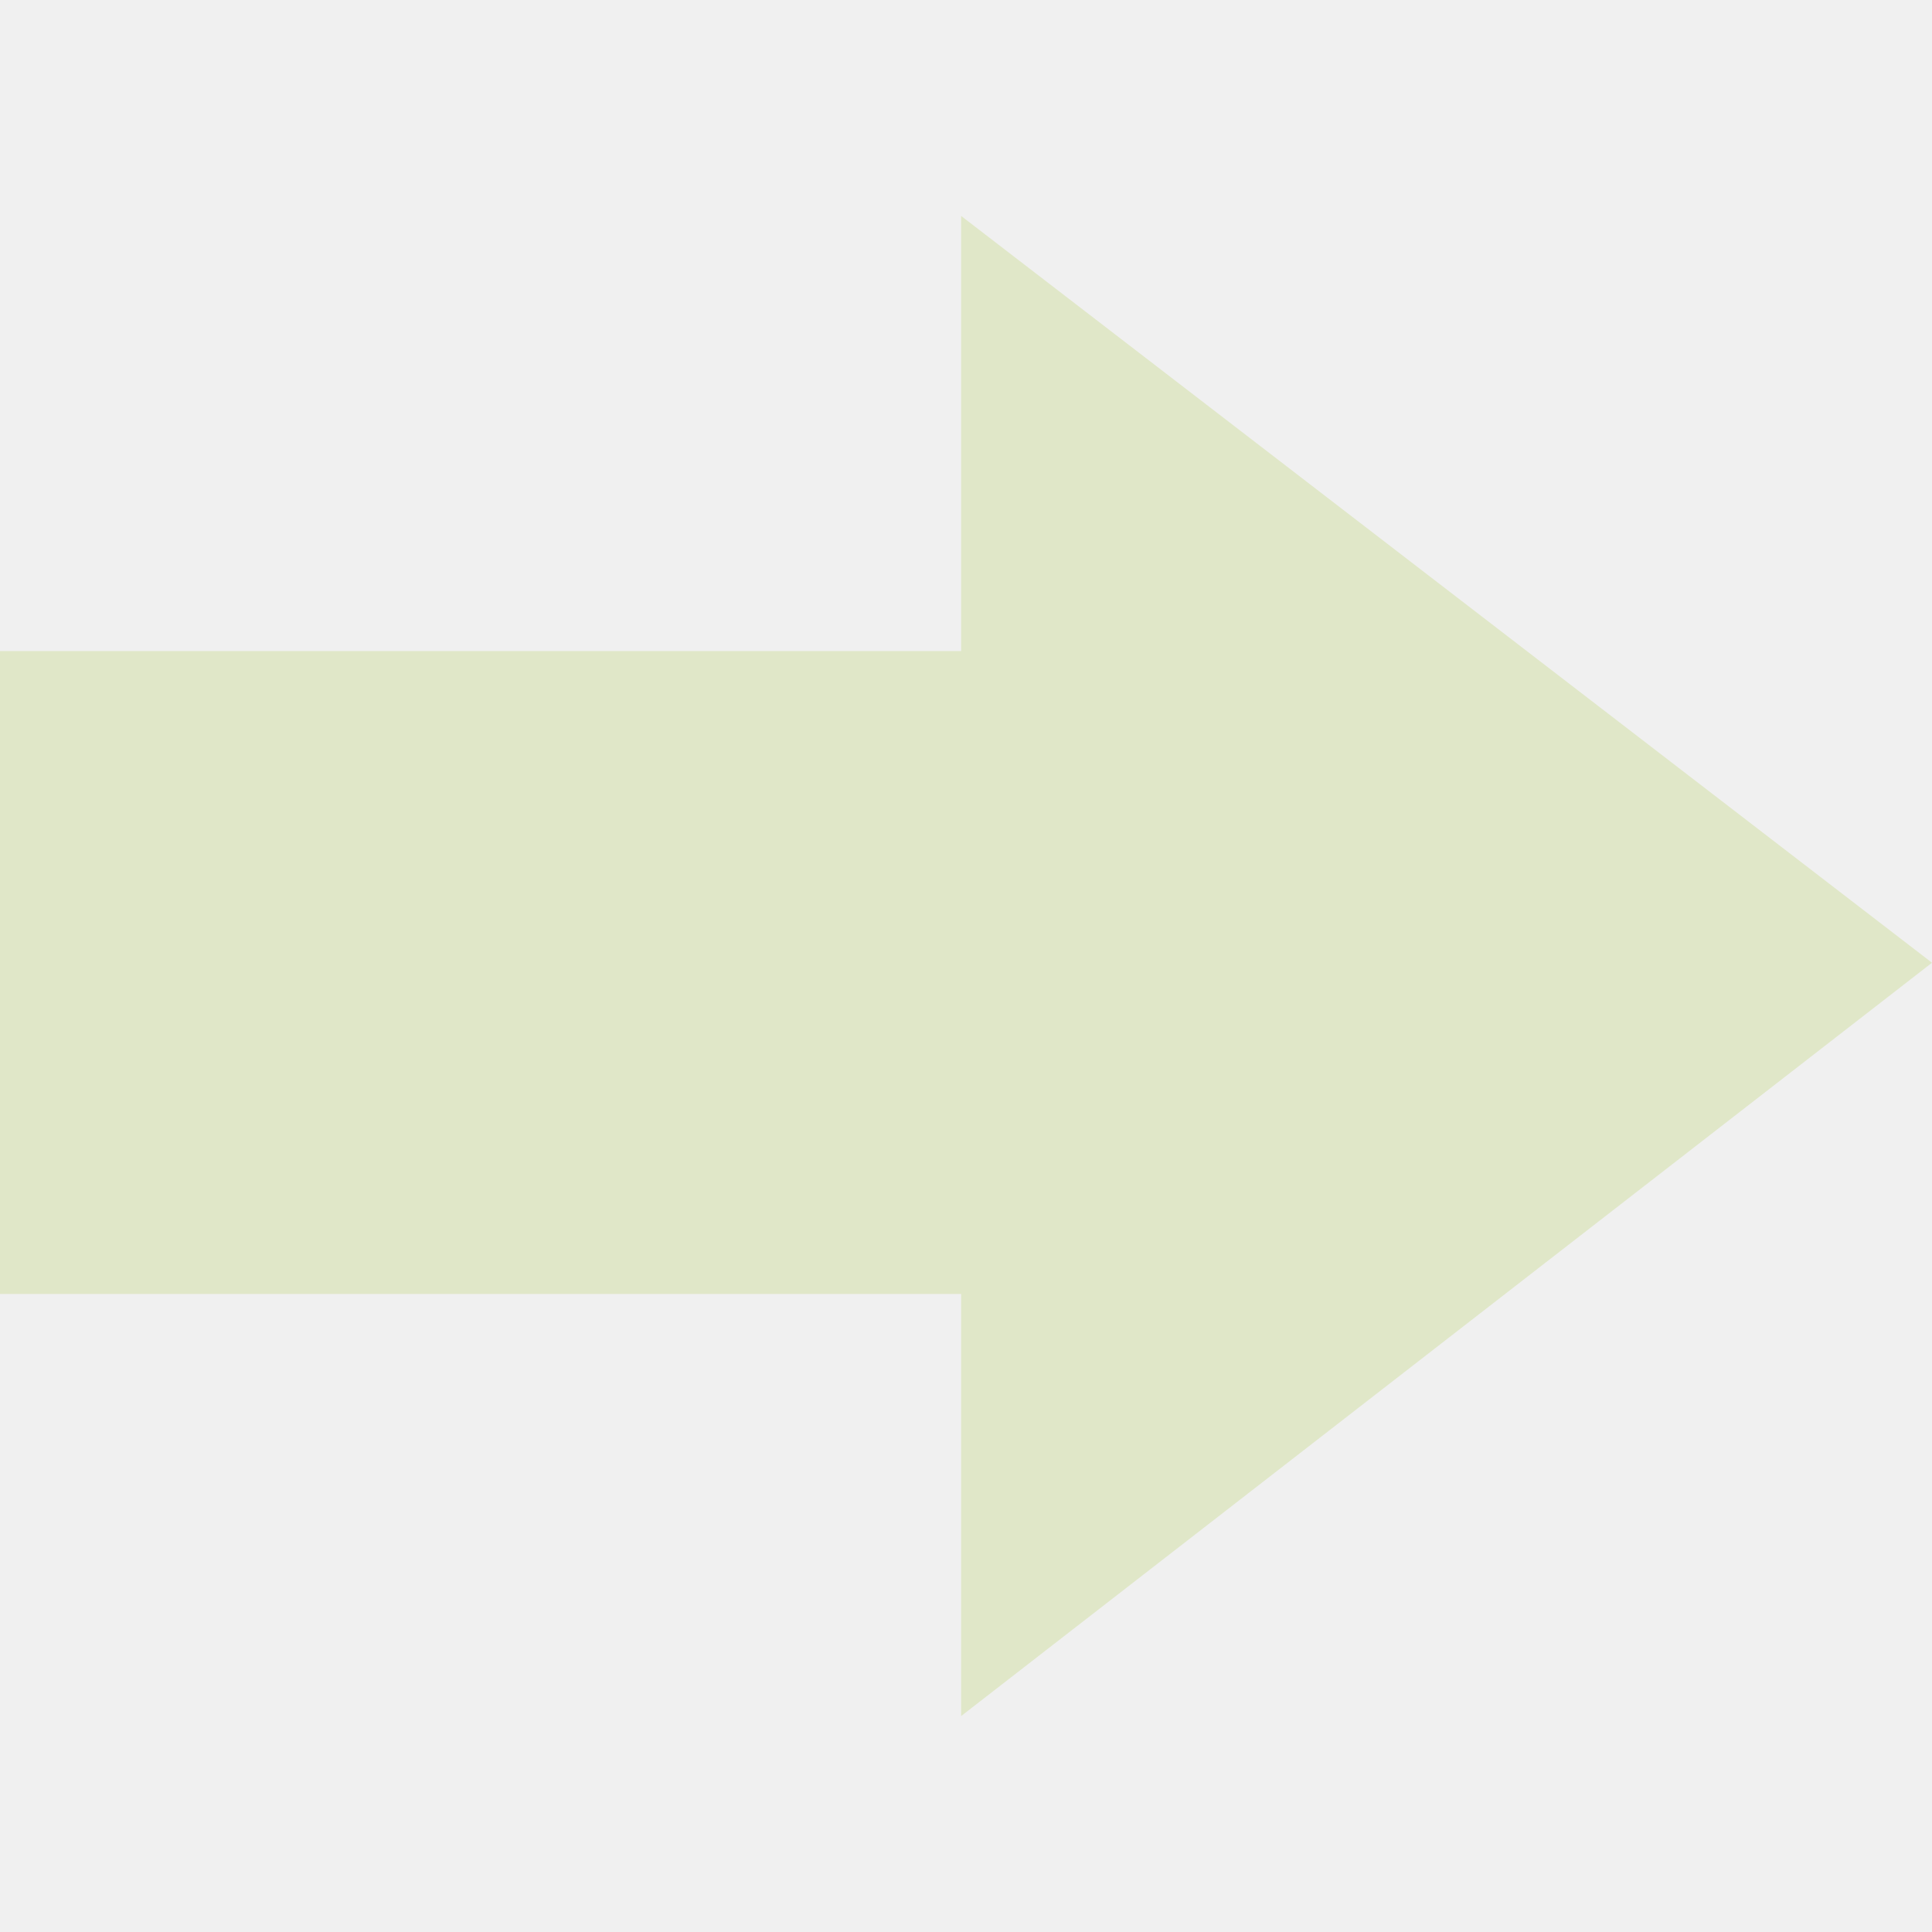
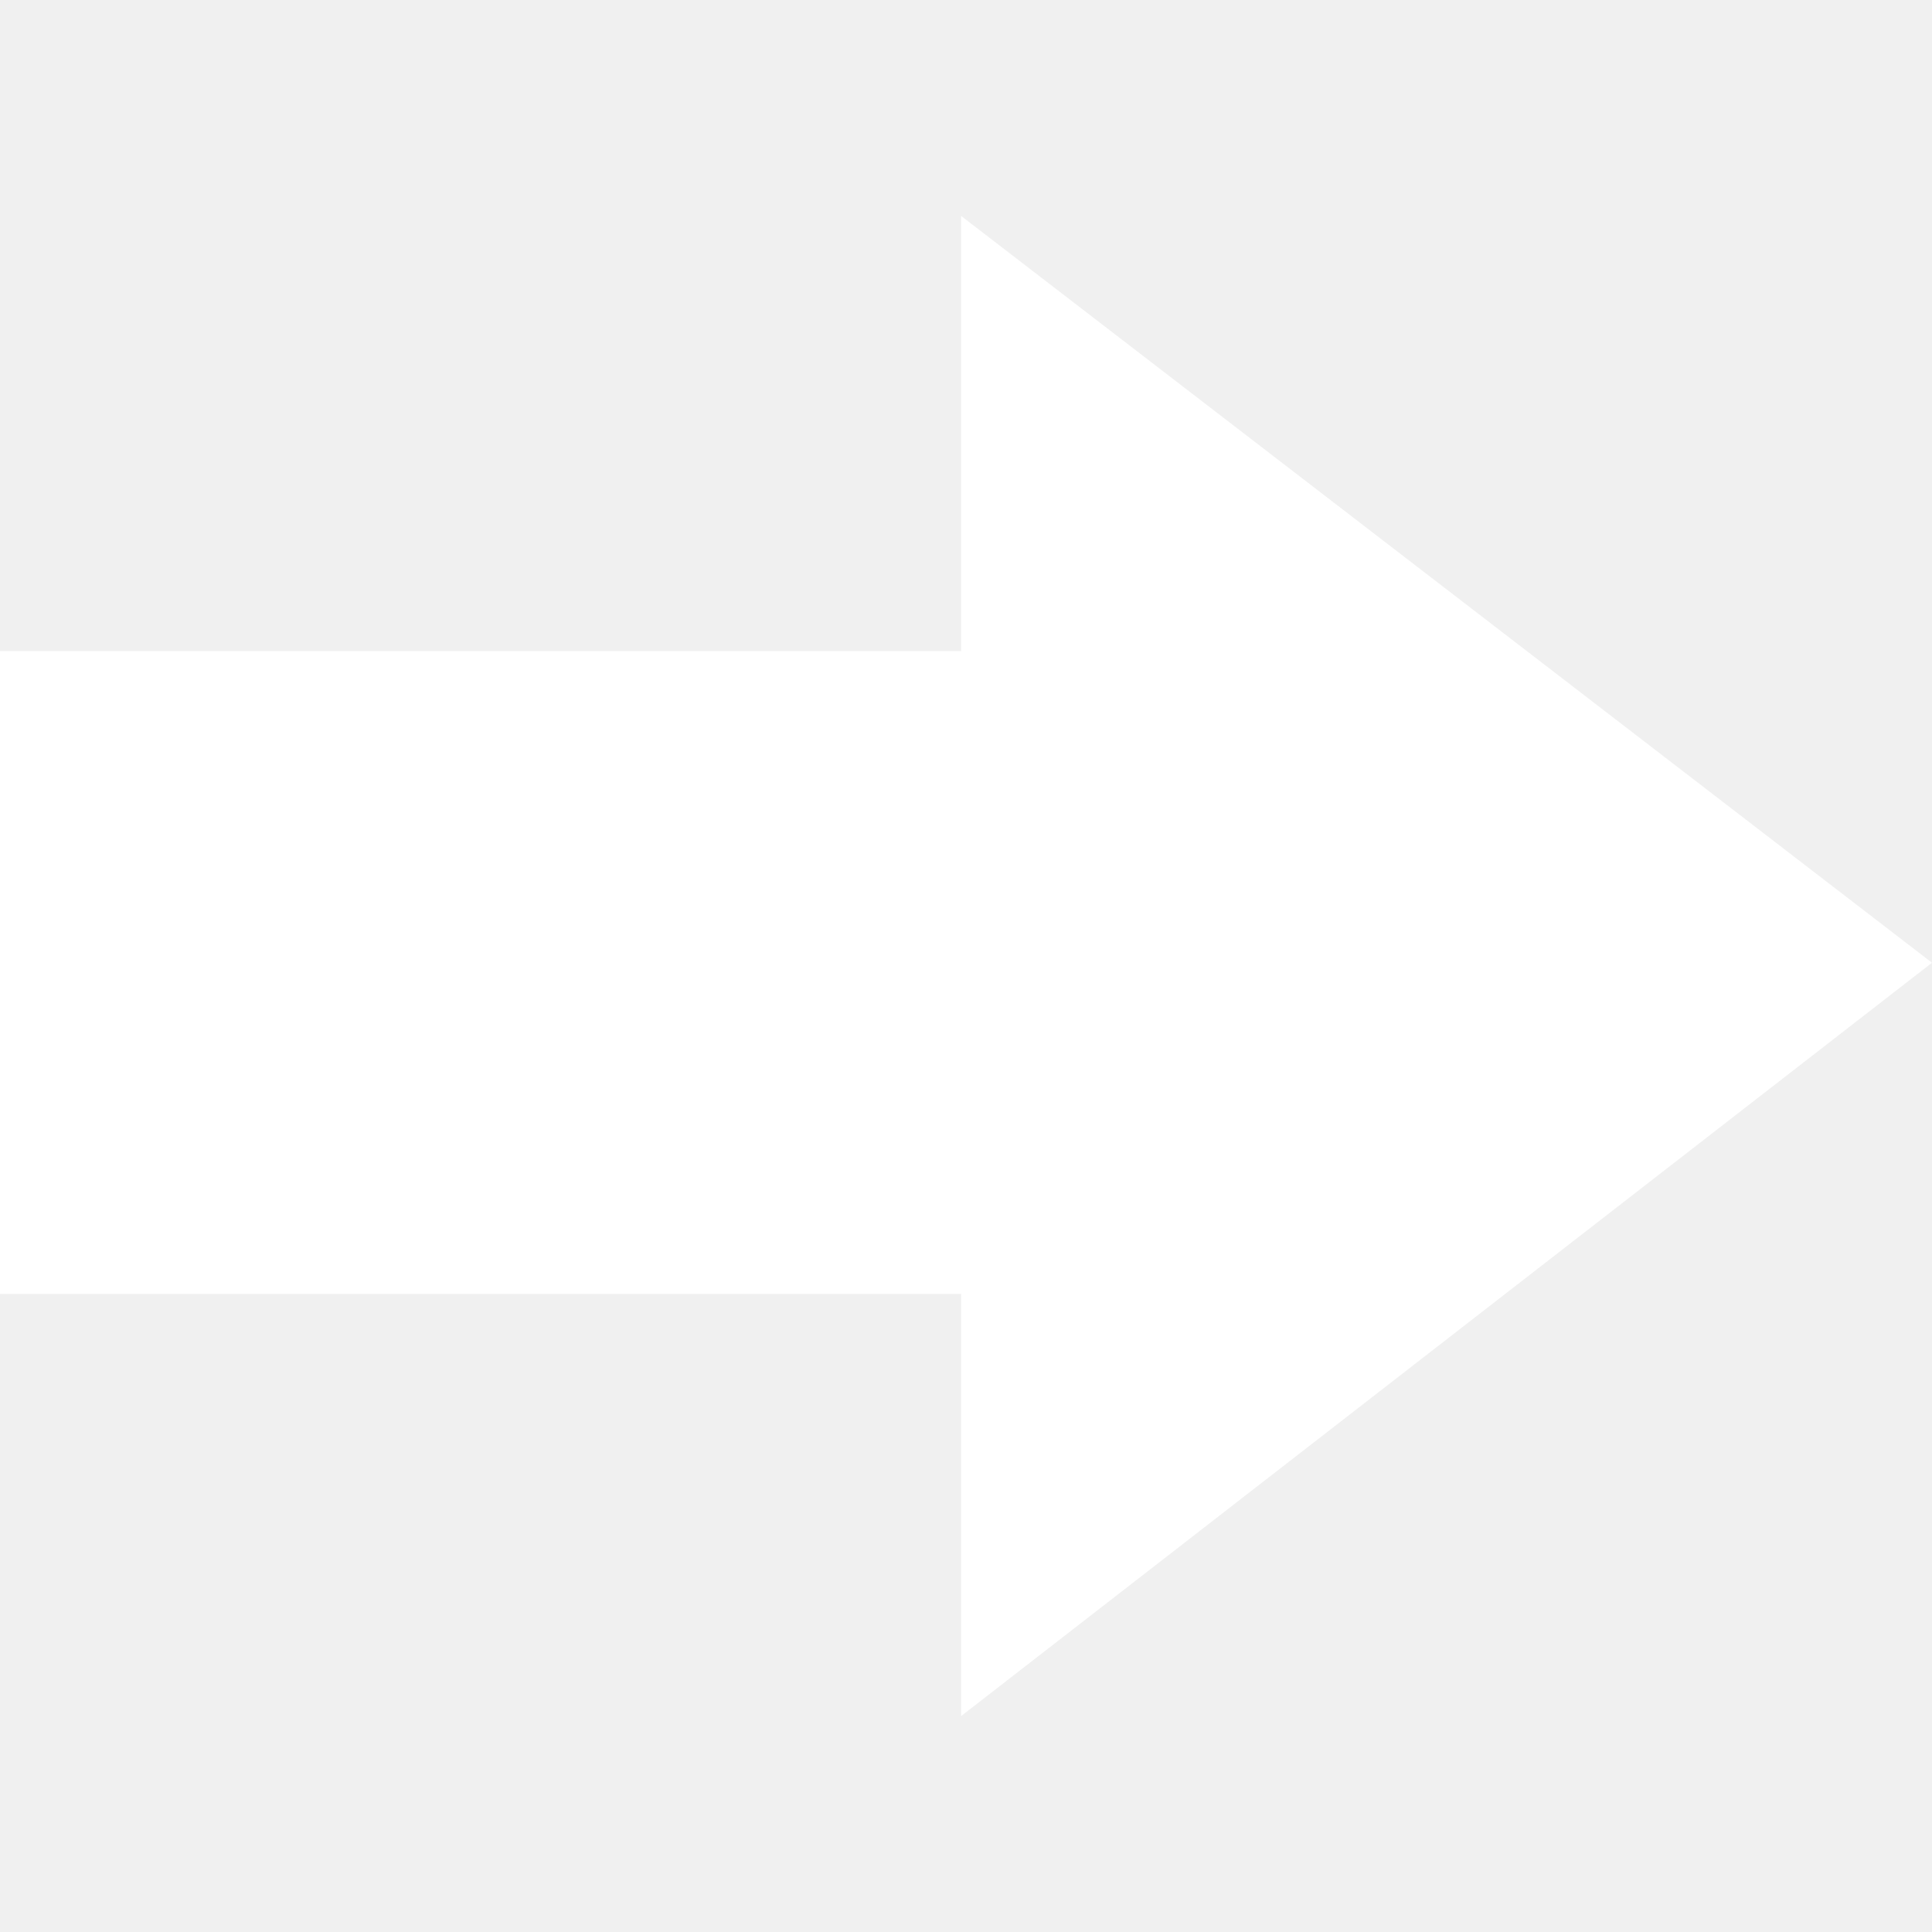
<svg xmlns="http://www.w3.org/2000/svg" version="1.1" id="Capa_1" x="0px" y="0px" viewBox="0 0 297.5 297.5" style="enable-background:new 0 0 297.5 297.5;" xml:space="preserve">
  <defs id="defs37" />
-   <polygon points="297.5,148.25 148,33.25 148,100.25 0,100.25 0,199.25 148,199.25 148,264.25 " id="polygon2" style="fill:#e0e7c8;fill-opacity:1" />
+   <polygon points="297.5,148.25 148,33.25 148,100.25 0,100.25 0,199.25 148,199.25 148,264.25 " id="polygon2" style="fill:#ffffff;fill-opacity:1" />
  <g id="g4">
</g>
  <g id="g6">
</g>
  <g id="g8">
</g>
  <g id="g10">
</g>
  <g id="g12">
</g>
  <g id="g14">
</g>
  <g id="g16">
</g>
  <g id="g18">
</g>
  <g id="g20">
</g>
  <g id="g22">
</g>
  <g id="g24">
</g>
  <g id="g26">
</g>
  <g id="g28">
</g>
  <g id="g30">
</g>
  <g id="g32">
</g>
</svg>
